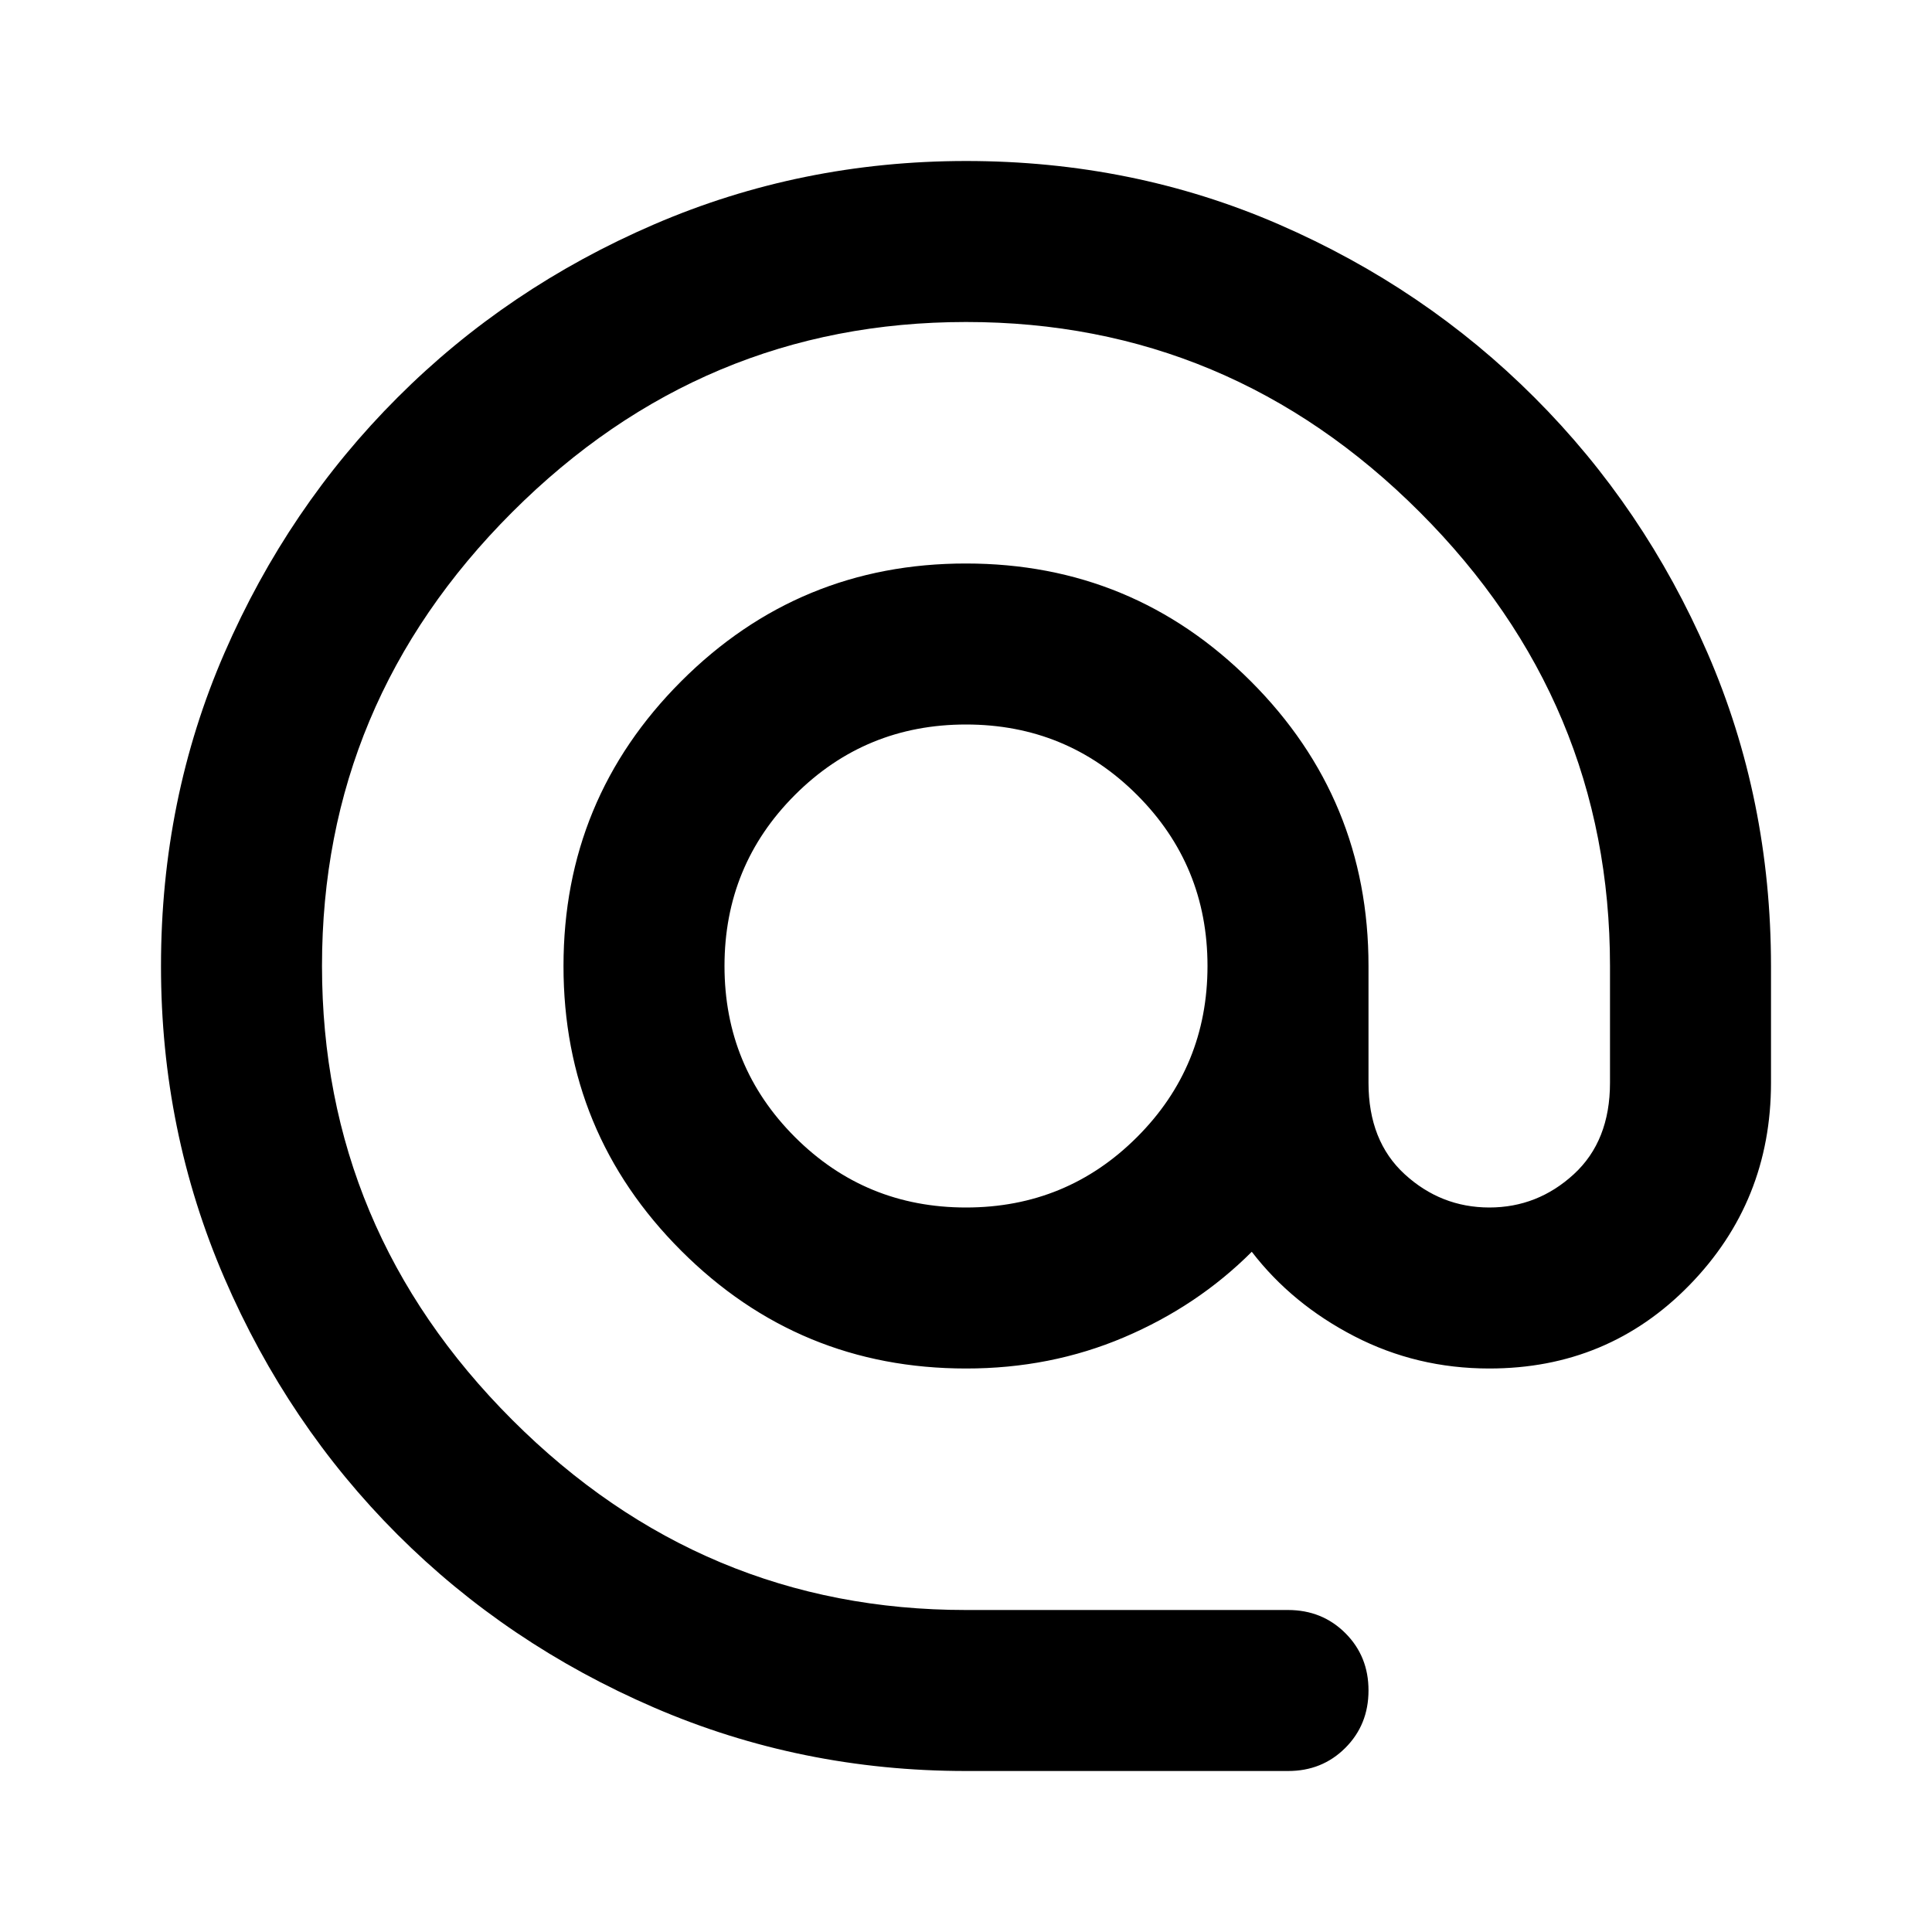
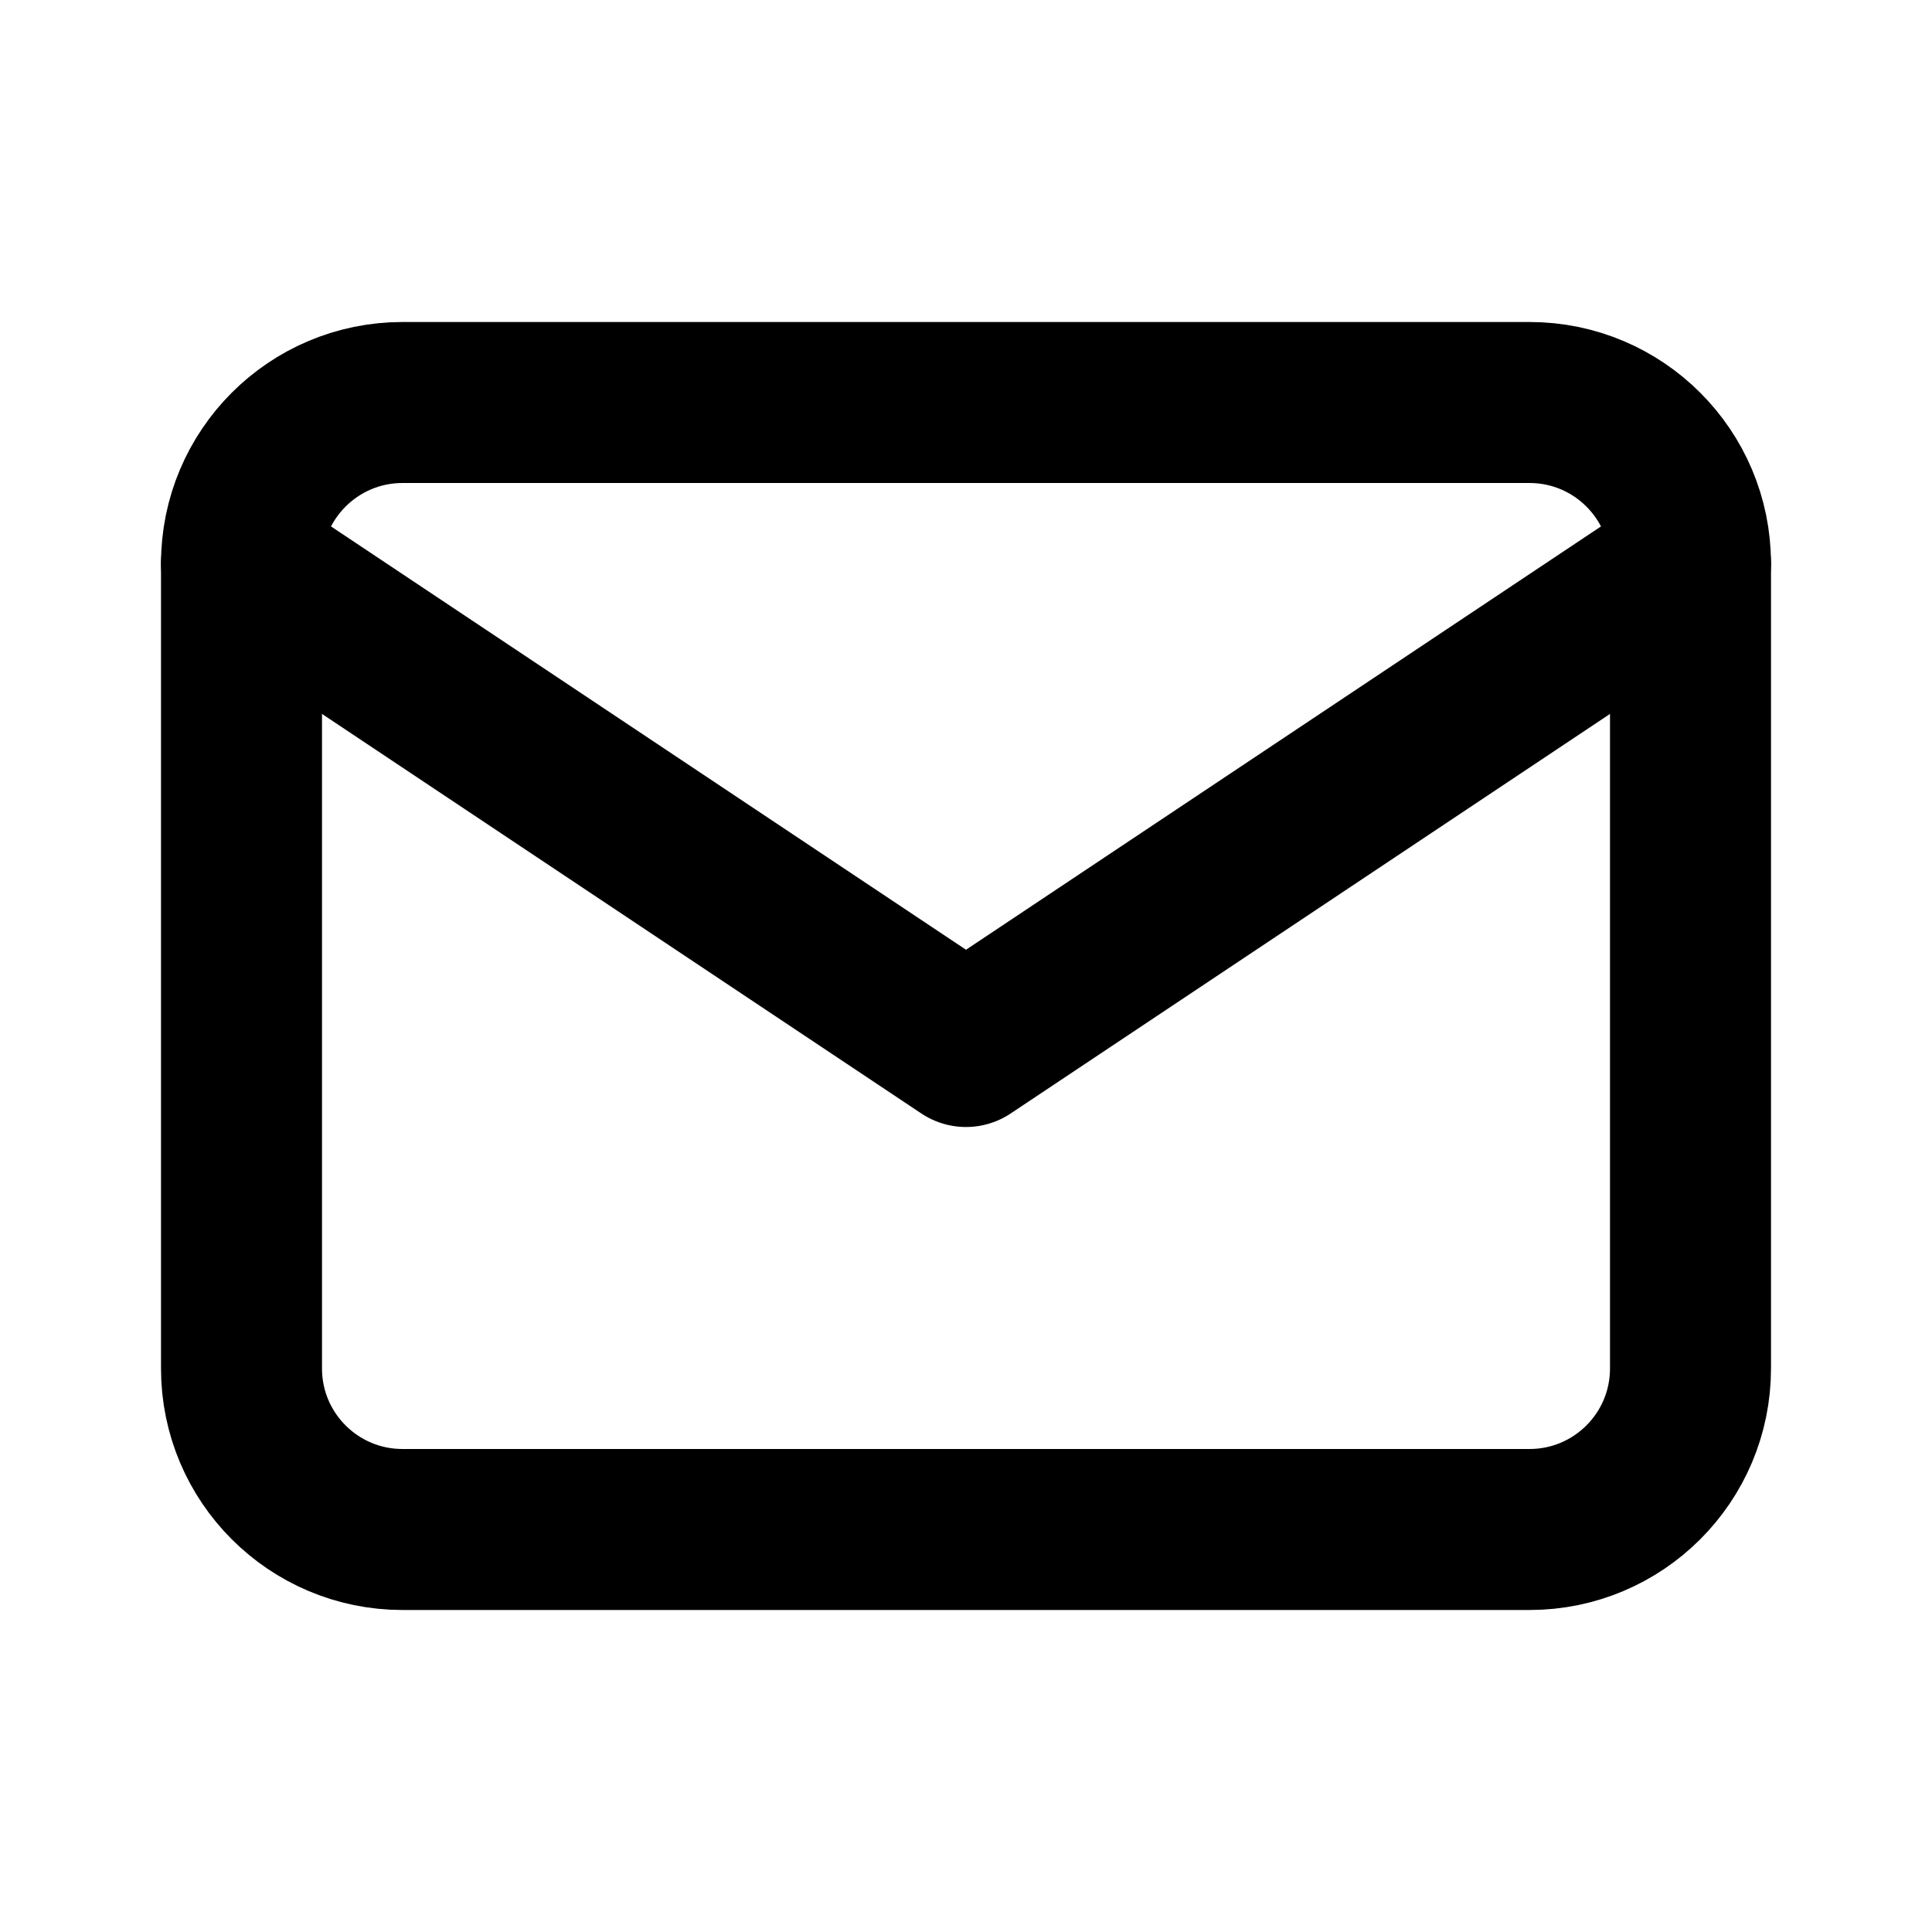
<svg xmlns="http://www.w3.org/2000/svg" width="24" height="24" viewBox="0 0 24 24">
-   <path fill="currentColor" d="M12 22q-2.05 0-3.875-.788t-3.188-2.15q-1.362-1.362-2.15-3.187T2 12q0-2.075.788-3.888t2.15-3.174Q6.3 3.575 8.124 2.788T12 2q2.075 0 3.888.788t3.174 2.15q1.363 1.362 2.15 3.175T22 12v1.45q0 1.475-1.012 2.513T18.5 17q-.9 0-1.675-.4t-1.275-1.05q-.675.675-1.588 1.063T12 17q-2.075 0-3.538-1.463T7 12q0-2.075 1.463-3.538T12 7q2.075 0 3.538 1.463T17 12v1.45q0 .725.45 1.137T18.5 15q.6 0 1.05-.413T20 13.45V12q0-3.275-2.363-5.638T12 4Q8.725 4 6.362 6.363T4 12q0 3.275 2.363 5.638T12 20h4q.425 0 .713.288T17 21q0 .425-.288.713T16 22h-4Zm0-7q1.25 0 2.125-.875T15 12q0-1.25-.875-2.125T12 9q-1.25 0-2.125.875T9 12q0 1.25.875 2.125T12 15Z" />
+   <g fill="none" stroke="currentColor" stroke-linecap="round" stroke-linejoin="round" stroke-width="2">
+     <path d="M3 7a2 2 0 0 1 2-2h14a2 2 0 0 1 2 2v10a2 2 0 0 1-2 2H5a2 2 0 0 1-2-2V7z" />
+     <path d="m3 7l9 6l9-6" />
+   </g>
</svg>
